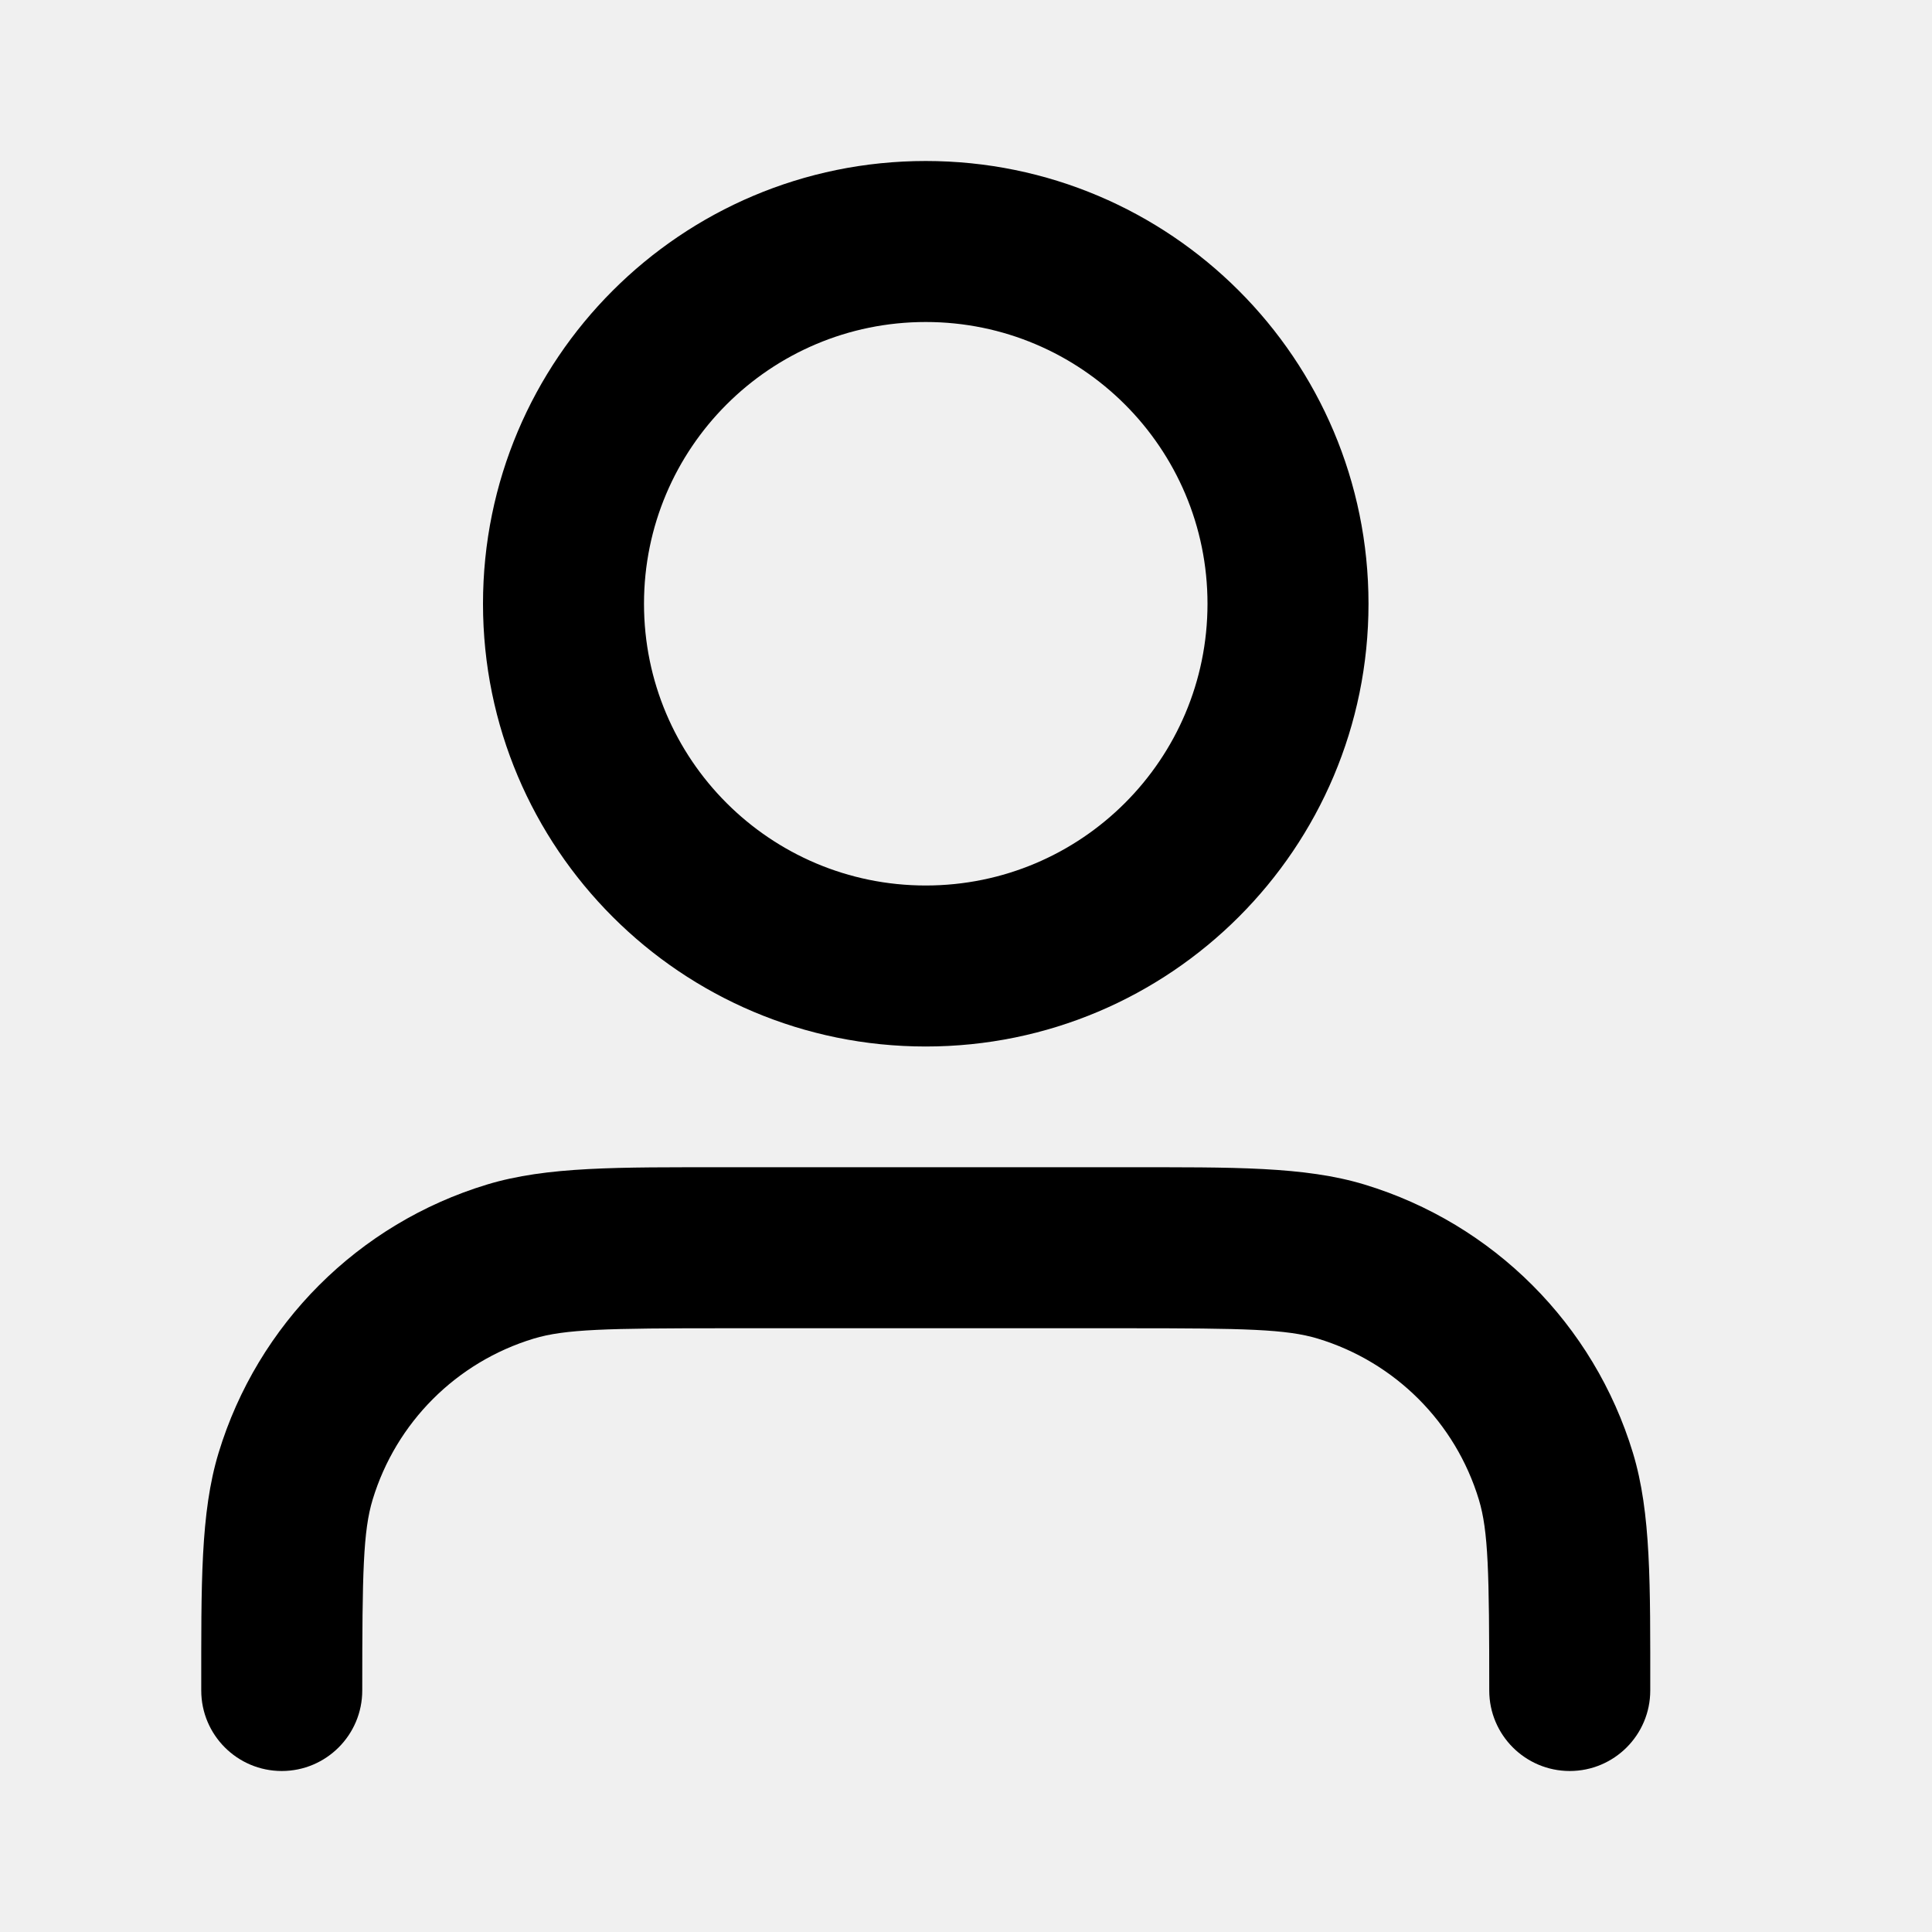
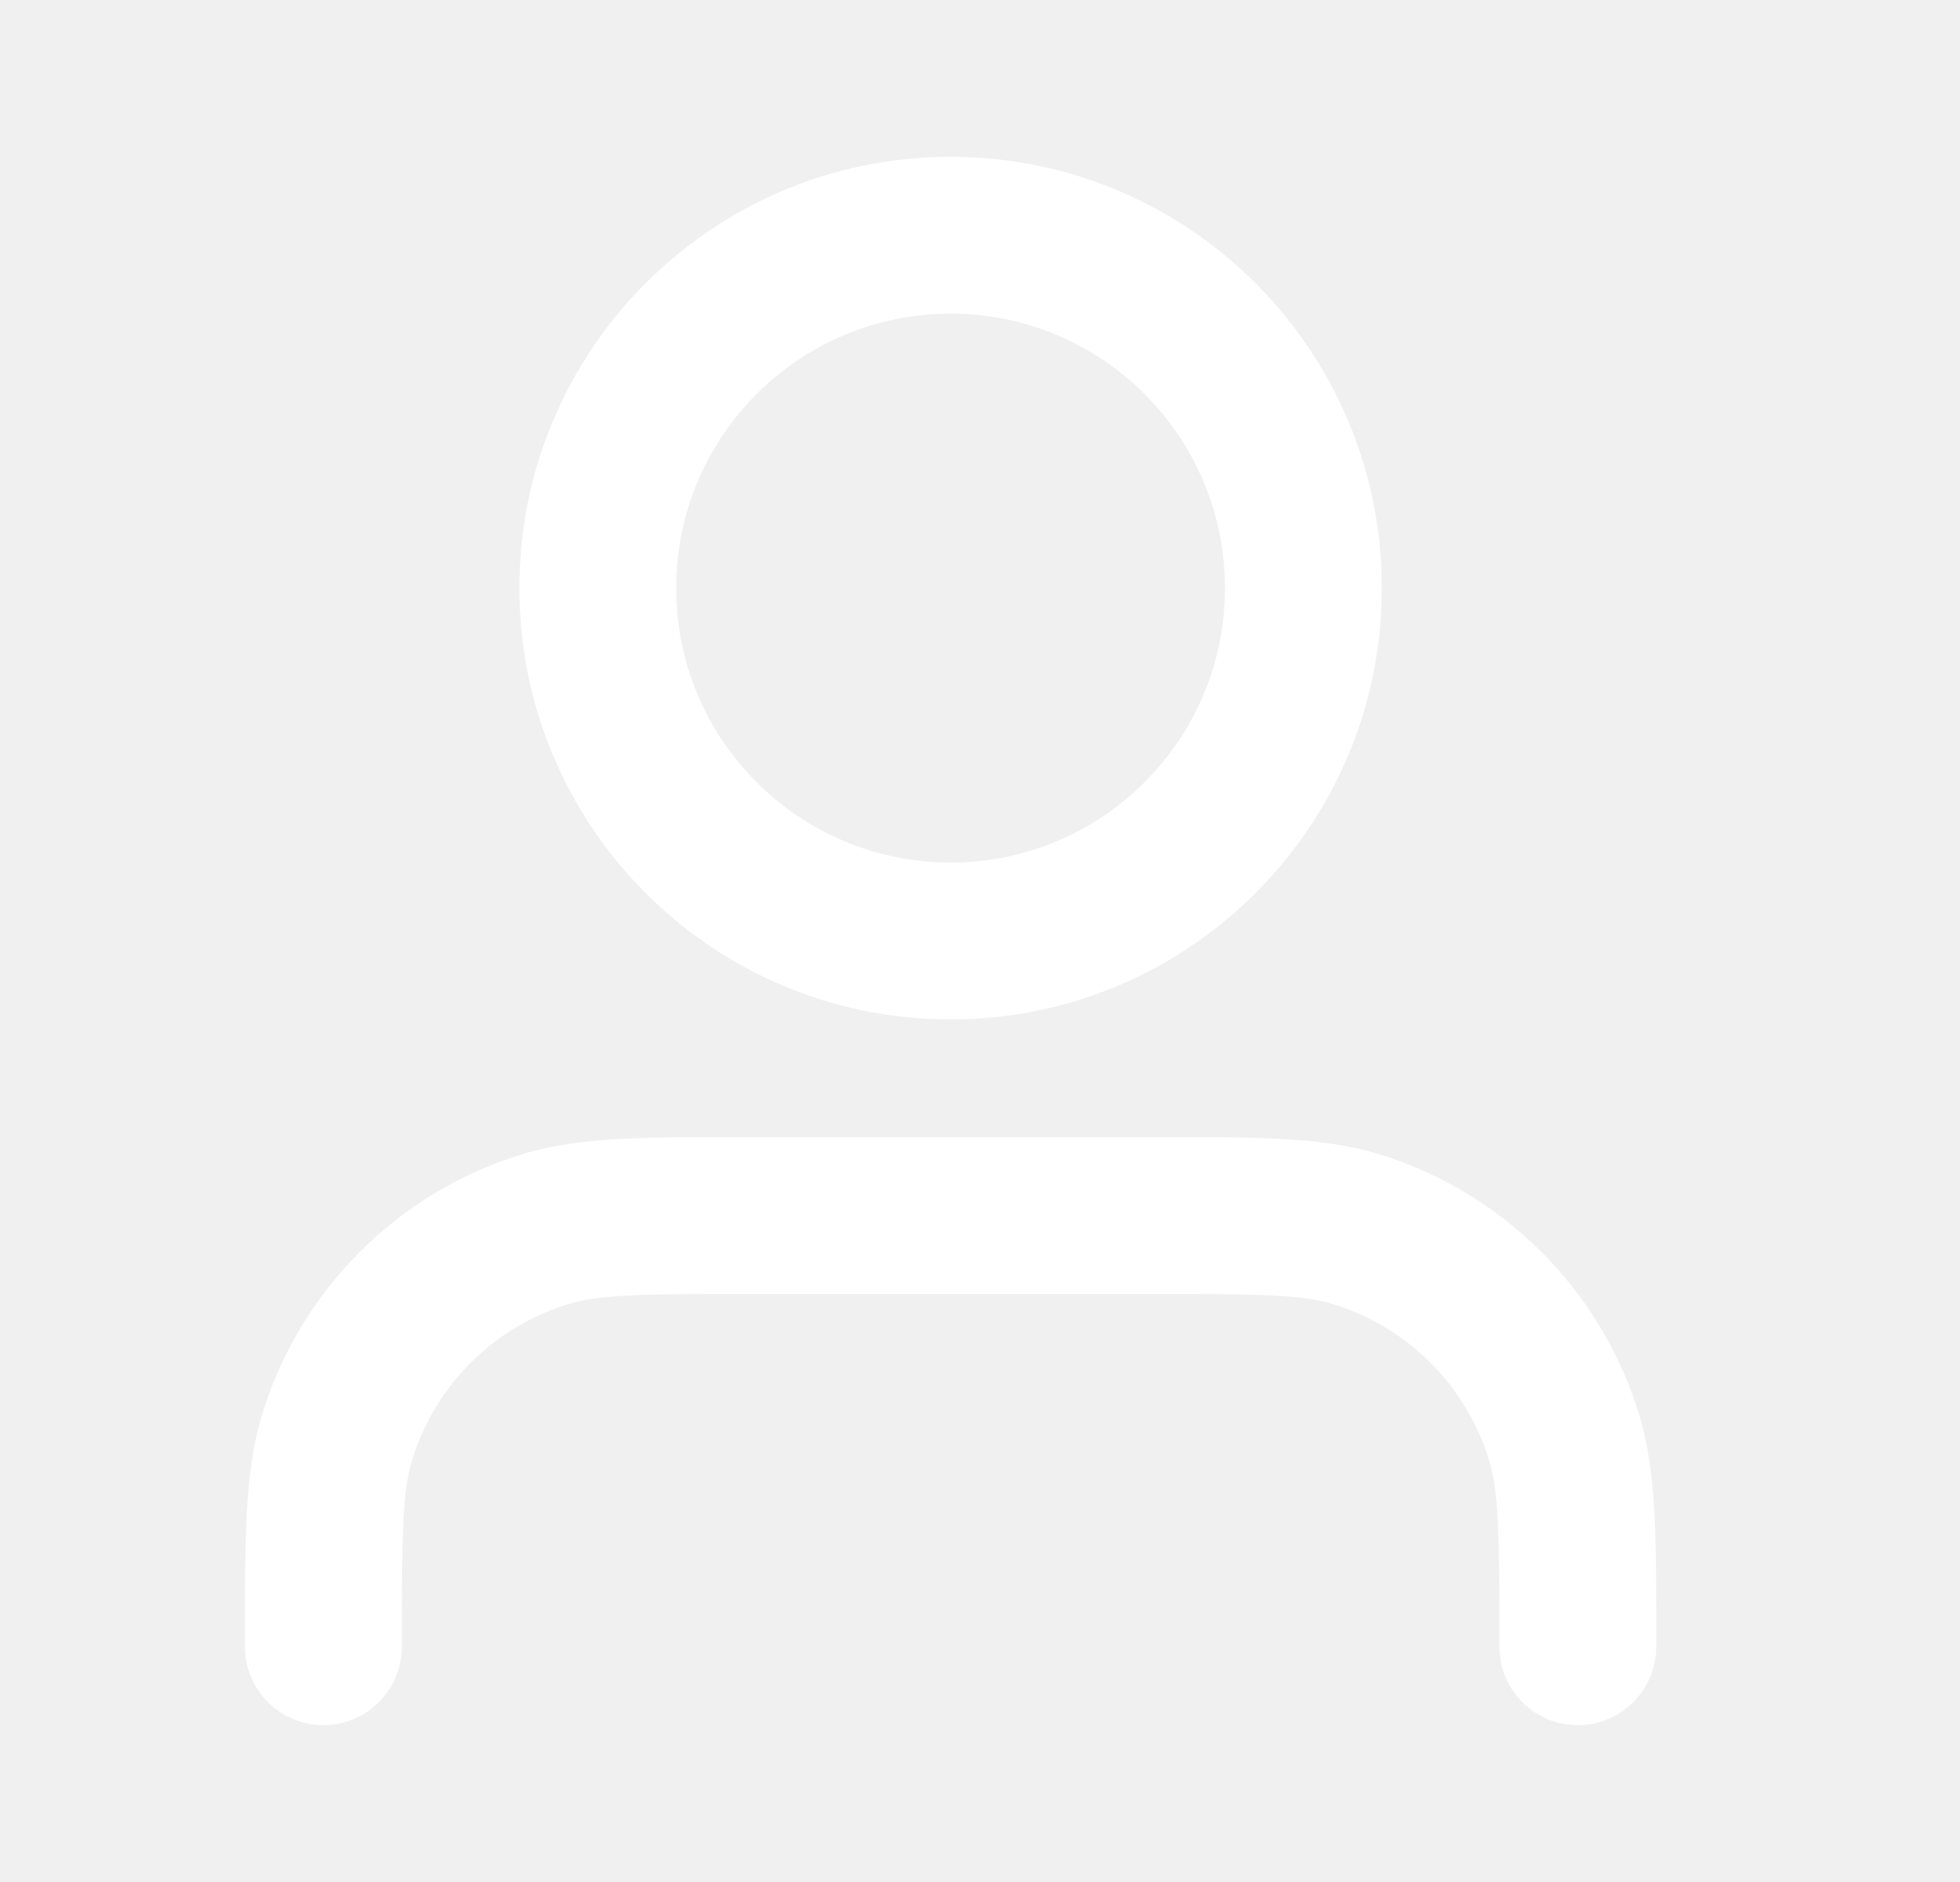
- <svg xmlns="http://www.w3.org/2000/svg" width="24" height="24" viewBox="0 0 24 24" fill="none">
-   <path d="M18.5 21C18.5 19.532 18.489 19.019 18.371 18.629C18.08 17.67 17.33 16.92 16.371 16.629C15.981 16.511 15.468 16.5 14 16.5H9C7.532 16.5 7.019 16.511 6.629 16.629C5.67 16.92 4.92 17.67 4.629 18.629C4.511 19.019 4.5 19.532 4.5 21C4.5 21.552 4.052 22 3.5 22C2.948 22 2.5 21.552 2.5 21C2.5 19.677 2.489 18.794 2.715 18.049C3.2 16.451 4.451 15.2 6.049 14.715C6.794 14.489 7.677 14.5 9 14.5H14C15.323 14.5 16.206 14.489 16.951 14.715C18.549 15.2 19.8 16.451 20.285 18.049C20.511 18.794 20.5 19.677 20.5 21C20.5 21.552 20.052 22 19.5 22C18.948 22 18.5 21.552 18.5 21ZM15 7.5C15 5.567 13.433 4 11.5 4C9.567 4 8 5.567 8 7.5C8 9.433 9.567 11 11.5 11C13.433 11 15 9.433 15 7.5ZM17 7.5C17 10.538 14.538 13 11.5 13C8.462 13 6 10.538 6 7.5C6 4.462 8.462 2 11.5 2C14.538 2 17 4.462 17 7.5Z" fill="currentColor" />
+ <svg xmlns="http://www.w3.org/2000/svg" width="25" height="24" viewBox="0 0 25 24" fill="none">
+   <path d="M19.125 21C19.125 19.532 19.114 19.019 18.996 18.629C18.705 17.67 17.955 16.92 16.996 16.629C16.606 16.511 16.093 16.5 14.625 16.5H9.625C8.157 16.5 7.644 16.511 7.254 16.629C6.295 16.92 5.545 17.67 5.254 18.629C5.136 19.019 5.125 19.532 5.125 21C5.125 21.552 4.677 22 4.125 22C3.573 22 3.125 21.552 3.125 21C3.125 19.677 3.114 18.794 3.34 18.049C3.825 16.451 5.076 15.2 6.674 14.715C7.419 14.489 8.302 14.5 9.625 14.5H14.625C15.948 14.5 16.831 14.489 17.576 14.715C19.174 15.2 20.425 16.451 20.91 18.049C21.136 18.794 21.125 19.677 21.125 21C21.125 21.552 20.677 22 20.125 22C19.573 22 19.125 21.552 19.125 21ZM15.625 7.5C15.625 5.567 14.058 4 12.125 4C10.192 4 8.625 5.567 8.625 7.5C8.625 9.433 10.192 11 12.125 11C14.058 11 15.625 9.433 15.625 7.5ZM17.625 7.5C17.625 10.538 15.162 13 12.125 13C9.087 13 6.625 10.538 6.625 7.5C6.625 4.462 9.087 2 12.125 2C15.162 2 17.625 4.462 17.625 7.5Z" fill="white" />
</svg>
